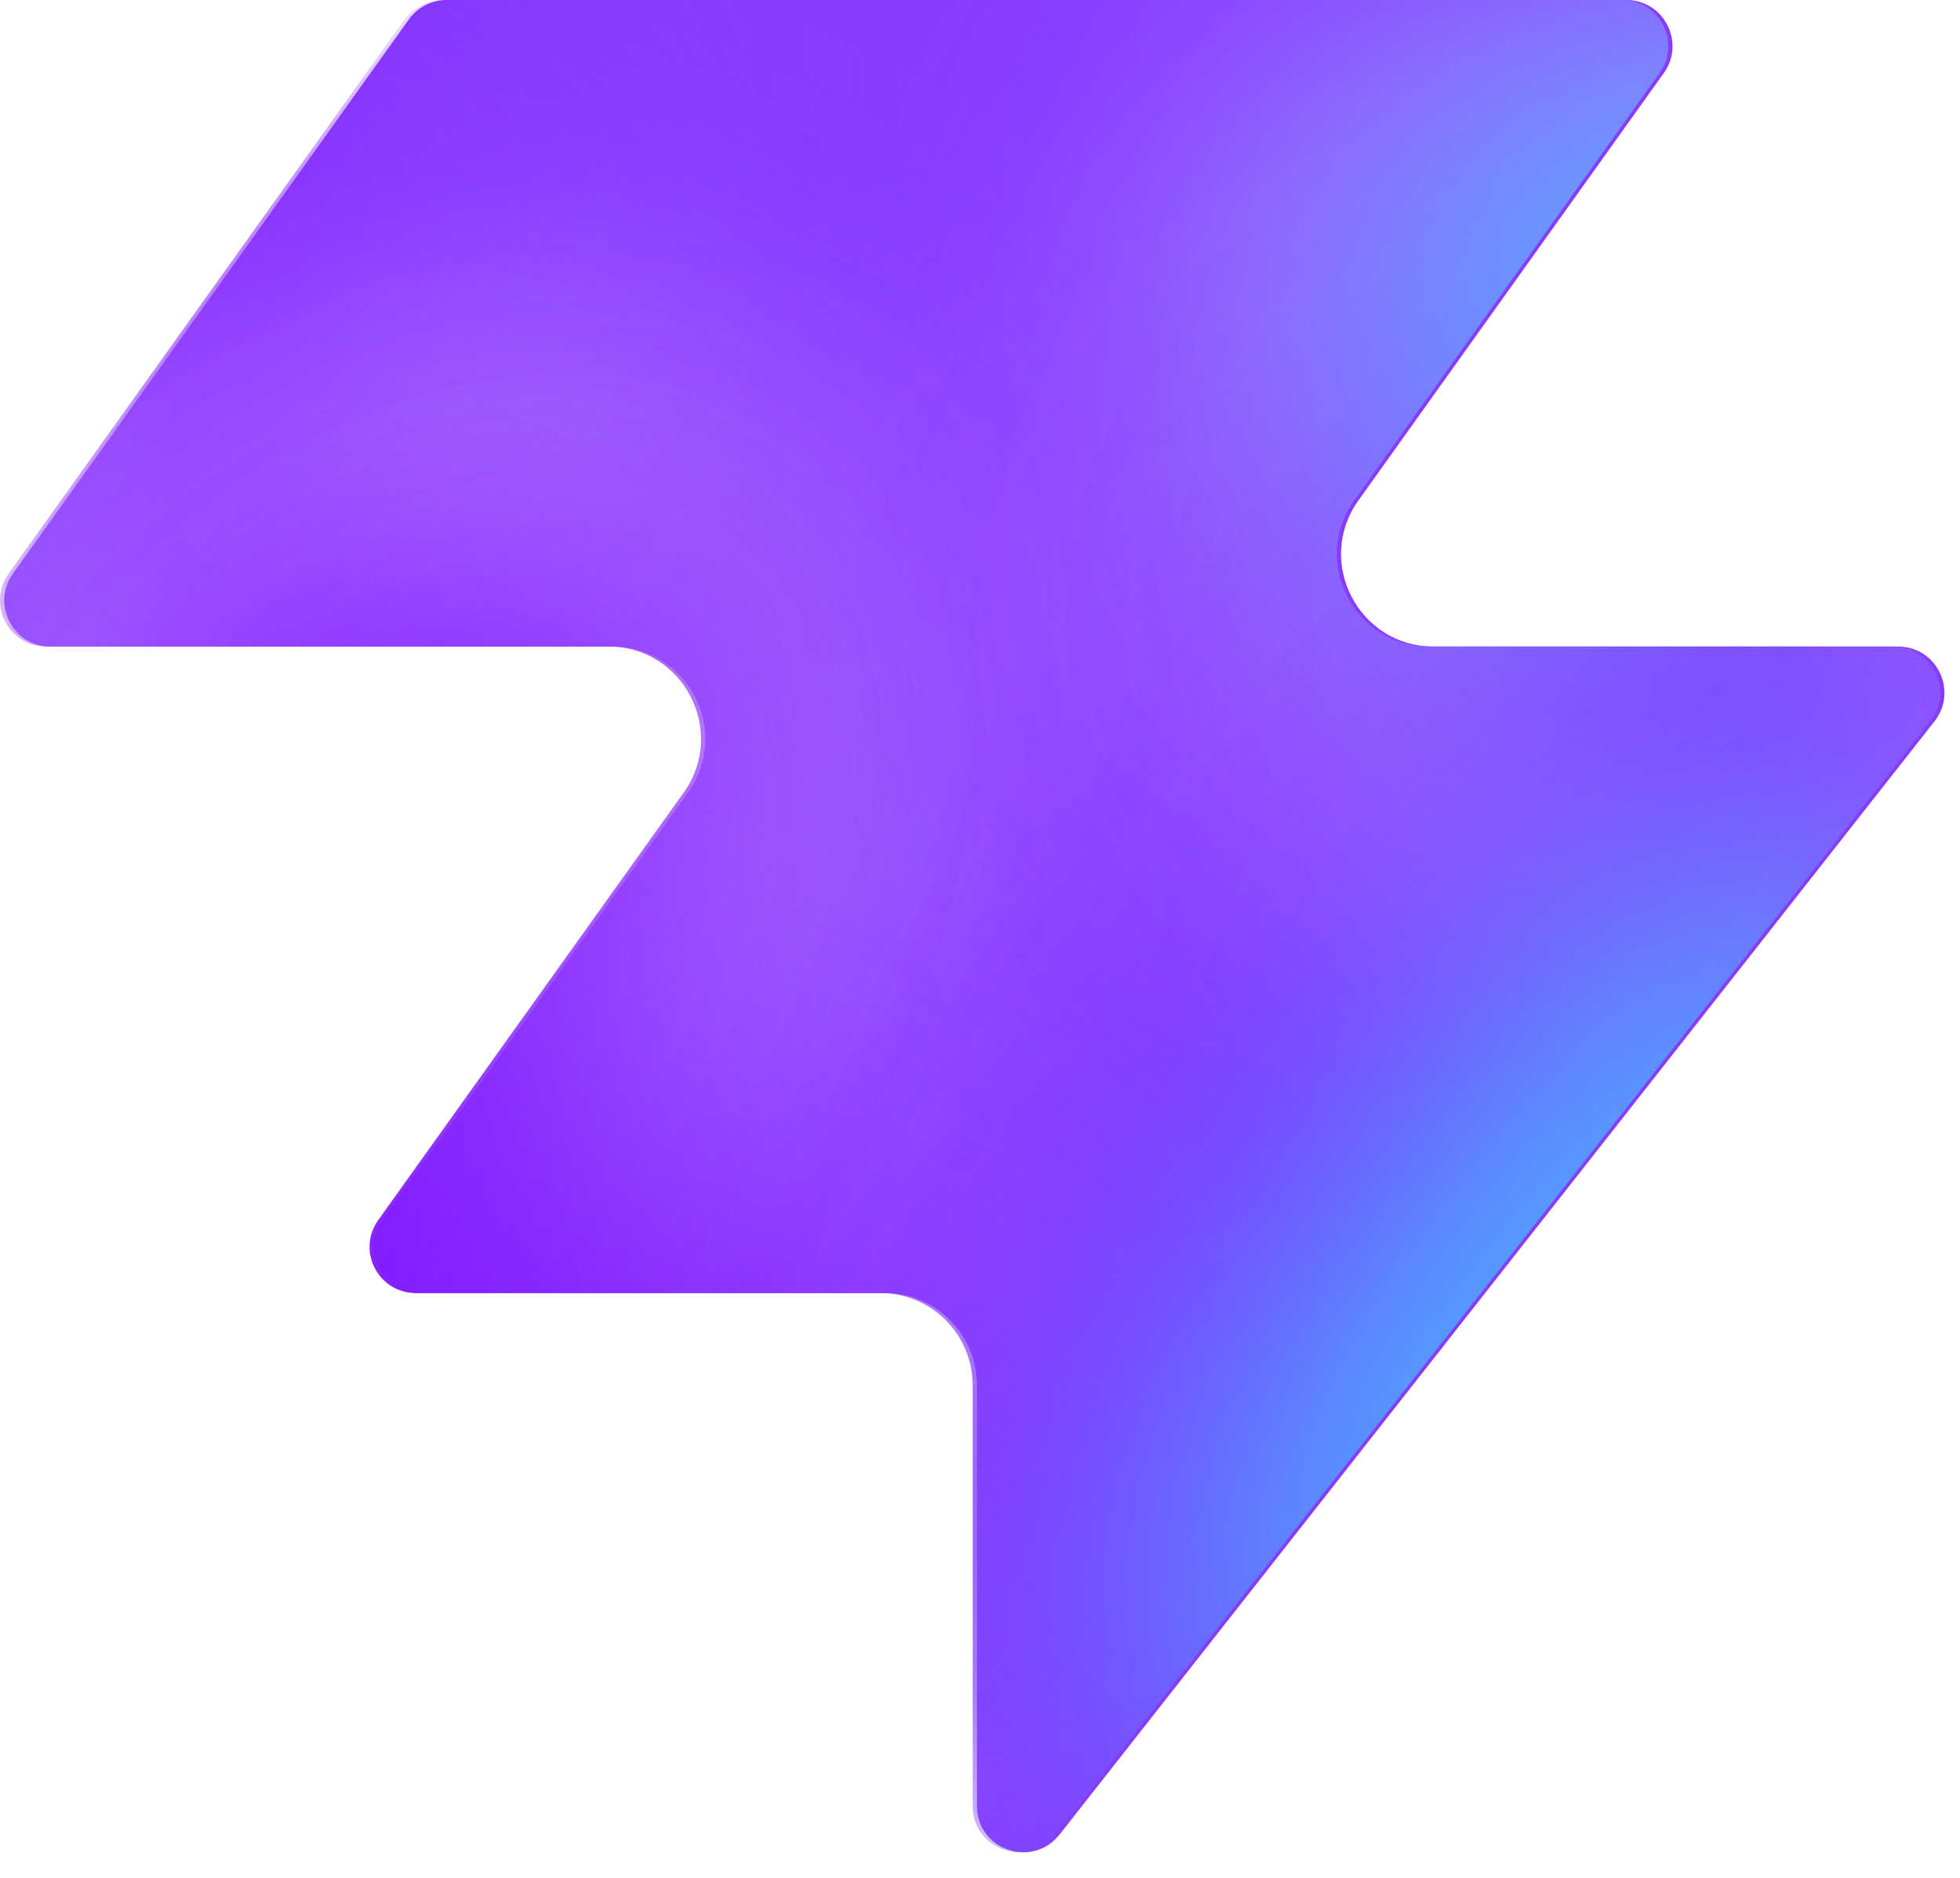
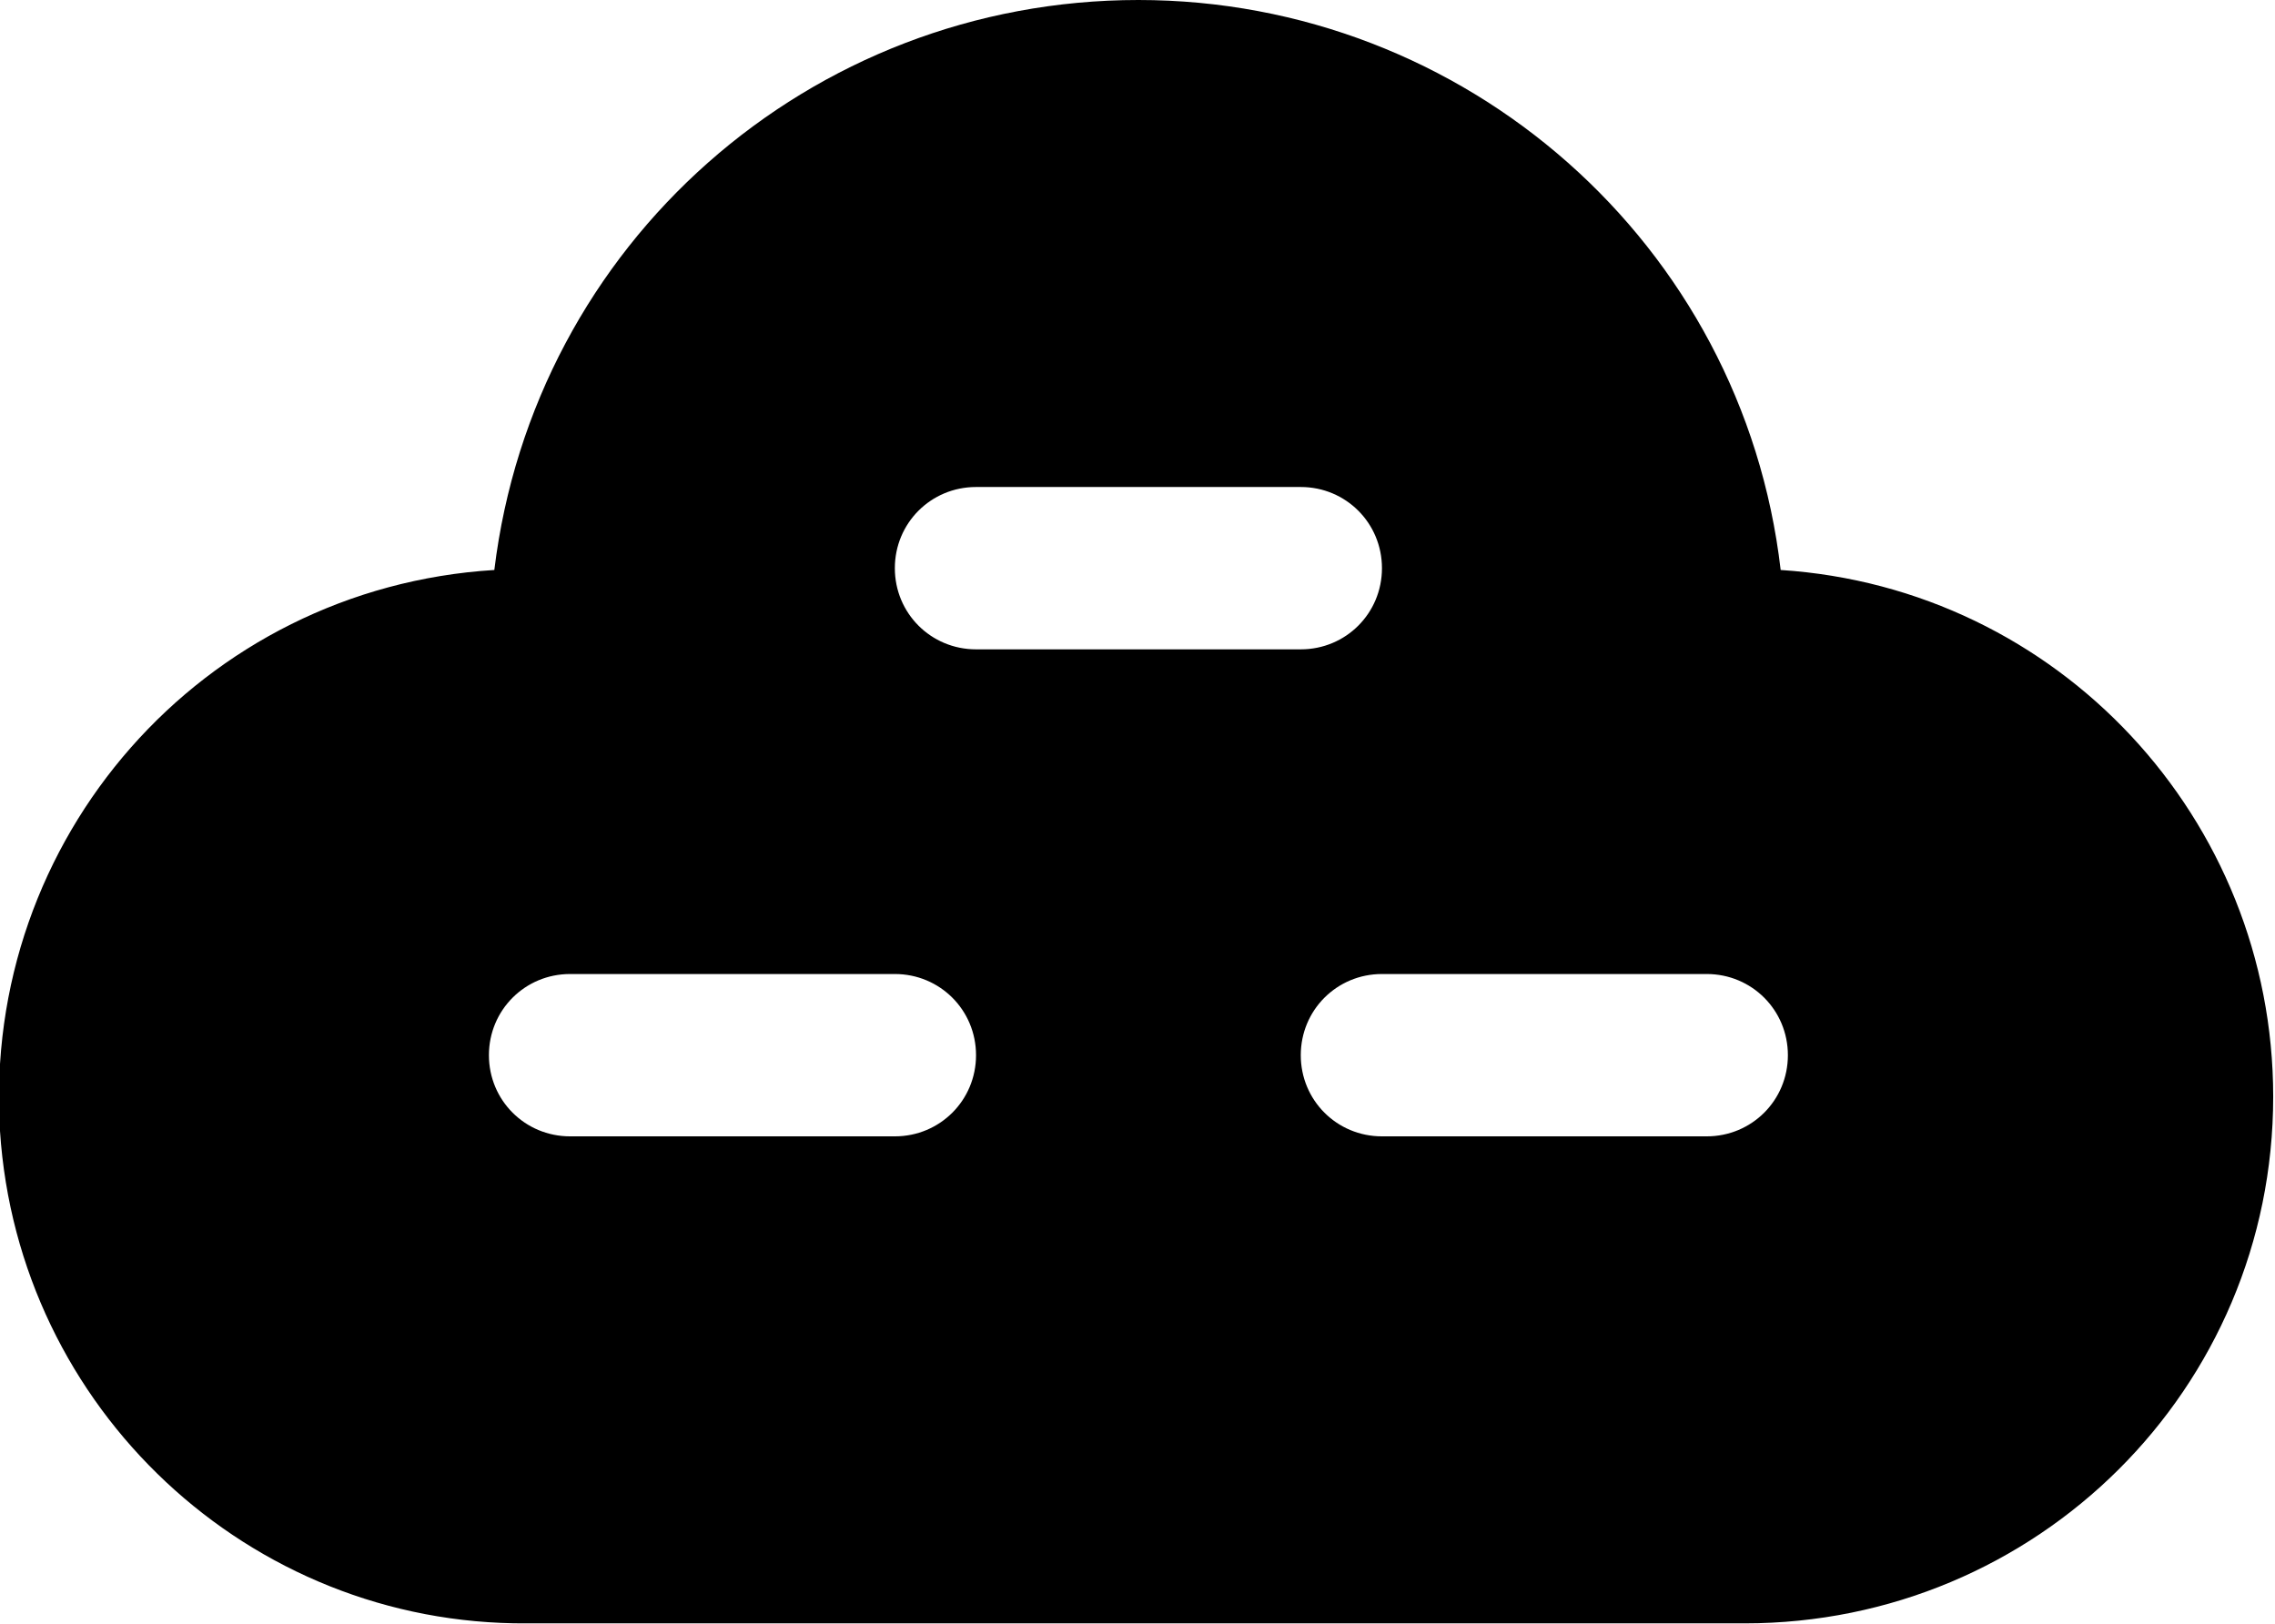
- <svg xmlns="http://www.w3.org/2000/svg" width="48" height="46" fill="none" viewBox="0 0 48 46">
-   <path fill="#863bff" d="M25.946 44.938c-.664.845-2.021.375-2.021-.698V33.937a2.26 2.26 0 0 0-2.262-2.262H10.287c-.92 0-1.456-1.04-.92-1.788l7.48-10.471c1.07-1.497 0-3.578-1.842-3.578H1.237c-.92 0-1.456-1.04-.92-1.788L10.013.474c.214-.297.556-.474.92-.474h28.894c.92 0 1.456 1.04.92 1.788l-7.48 10.471c-1.07 1.498 0 3.579 1.842 3.579h11.377c.943 0 1.473 1.088.89 1.83L25.947 44.94z" style="fill:#863bff;fill:color(display-p3 .525 .23 1);fill-opacity:1" />
-   <mask id="a" width="48" height="46" x="0" y="0" maskUnits="userSpaceOnUse" style="mask-type:alpha">
-     <path fill="#000" d="M25.842 44.938c-.664.844-2.021.375-2.021-.698V33.937a2.26 2.26 0 0 0-2.262-2.262H10.183c-.92 0-1.456-1.04-.92-1.788l7.48-10.471c1.07-1.498 0-3.579-1.842-3.579H1.133c-.92 0-1.456-1.04-.92-1.787L9.91.473c.214-.297.556-.474.92-.474h28.894c.92 0 1.456 1.04.92 1.788l-7.48 10.471c-1.07 1.498 0 3.578 1.842 3.578h11.377c.943 0 1.473 1.088.89 1.832L25.843 44.94z" style="fill:#000;fill-opacity:1" />
-   </mask>
-   <g mask="url(#a)">
-     <g filter="url(#b)">
-       <ellipse cx="5.508" cy="14.704" fill="#ede6ff" rx="5.508" ry="14.704" style="fill:#ede6ff;fill:color(display-p3 .927 .903 1);fill-opacity:1" transform="matrix(.00324 1 1 -.00324 -4.47 31.516)" />
-     </g>
-     <g filter="url(#c)">
-       <ellipse cx="10.399" cy="29.851" fill="#ede6ff" rx="10.399" ry="29.851" style="fill:#ede6ff;fill:color(display-p3 .927 .903 1);fill-opacity:1" transform="matrix(.00324 1 1 -.00324 -39.328 7.883)" />
-     </g>
-     <g filter="url(#d)">
-       <ellipse cx="5.508" cy="30.487" fill="#7e14ff" rx="5.508" ry="30.487" style="fill:#7e14ff;fill:color(display-p3 .492 .077 1);fill-opacity:1" transform="rotate(89.814 -25.913 -14.639)scale(1 -1)" />
-     </g>
-     <g filter="url(#e)">
-       <ellipse cx="5.508" cy="30.599" fill="#7e14ff" rx="5.508" ry="30.599" style="fill:#7e14ff;fill:color(display-p3 .492 .077 1);fill-opacity:1" transform="rotate(89.814 -32.644 -3.334)scale(1 -1)" />
-     </g>
-     <g filter="url(#f)">
-       <ellipse cx="5.508" cy="30.599" fill="#7e14ff" rx="5.508" ry="30.599" style="fill:#7e14ff;fill:color(display-p3 .492 .077 1);fill-opacity:1" transform="matrix(.00324 1 1 -.00324 -34.34 30.47)" />
-     </g>
-     <g filter="url(#g)">
-       <ellipse cx="14.072" cy="22.078" fill="#ede6ff" rx="14.072" ry="22.078" style="fill:#ede6ff;fill:color(display-p3 .927 .903 1);fill-opacity:1" transform="rotate(93.35 24.506 48.493)scale(-1 1)" />
-     </g>
-     <g filter="url(#h)">
-       <ellipse cx="3.47" cy="21.501" fill="#7e14ff" rx="3.47" ry="21.501" style="fill:#7e14ff;fill:color(display-p3 .492 .077 1);fill-opacity:1" transform="rotate(89.009 28.708 47.59)scale(-1 1)" />
-     </g>
-     <g filter="url(#i)">
-       <ellipse cx="3.47" cy="21.501" fill="#7e14ff" rx="3.47" ry="21.501" style="fill:#7e14ff;fill:color(display-p3 .492 .077 1);fill-opacity:1" transform="rotate(89.009 28.708 47.59)scale(-1 1)" />
-     </g>
-     <g filter="url(#j)">
-       <ellipse cx=".387" cy="8.972" fill="#7e14ff" rx="4.407" ry="29.108" style="fill:#7e14ff;fill:color(display-p3 .492 .077 1);fill-opacity:1" transform="rotate(39.51 .387 8.972)" />
-     </g>
-     <g filter="url(#k)">
-       <ellipse cx="47.523" cy="-6.092" fill="#7e14ff" rx="4.407" ry="29.108" style="fill:#7e14ff;fill:color(display-p3 .492 .077 1);fill-opacity:1" transform="rotate(37.892 47.523 -6.092)" />
-     </g>
-     <g filter="url(#l)">
-       <ellipse cx="41.412" cy="6.333" fill="#47bfff" rx="5.971" ry="9.665" style="fill:#47bfff;fill:color(display-p3 .28 .748 1);fill-opacity:1" transform="rotate(37.892 41.412 6.333)" />
-     </g>
-     <g filter="url(#m)">
-       <ellipse cx="-1.879" cy="38.332" fill="#7e14ff" rx="4.407" ry="29.108" style="fill:#7e14ff;fill:color(display-p3 .492 .077 1);fill-opacity:1" transform="rotate(37.892 -1.88 38.332)" />
-     </g>
-     <g filter="url(#n)">
-       <ellipse cx="-1.879" cy="38.332" fill="#7e14ff" rx="4.407" ry="29.108" style="fill:#7e14ff;fill:color(display-p3 .492 .077 1);fill-opacity:1" transform="rotate(37.892 -1.88 38.332)" />
-     </g>
-     <g filter="url(#o)">
-       <ellipse cx="35.651" cy="29.907" fill="#7e14ff" rx="4.407" ry="29.108" style="fill:#7e14ff;fill:color(display-p3 .492 .077 1);fill-opacity:1" transform="rotate(37.892 35.651 29.907)" />
-     </g>
-     <g filter="url(#p)">
-       <ellipse cx="38.418" cy="32.4" fill="#47bfff" rx="5.971" ry="15.297" style="fill:#47bfff;fill:color(display-p3 .28 .748 1);fill-opacity:1" transform="rotate(37.892 38.418 32.4)" />
-     </g>
-   </g>
-   <defs>
-     <filter id="b" width="60.045" height="41.654" x="-19.77" y="16.149" color-interpolation-filters="sRGB" filterUnits="userSpaceOnUse">
-       <feFlood flood-opacity="0" result="BackgroundImageFix" />
-       <feBlend in="SourceGraphic" in2="BackgroundImageFix" result="shape" />
-       <feGaussianBlur result="effect1_foregroundBlur_2002_17158" stdDeviation="7.659" />
-     </filter>
-     <filter id="c" width="90.34" height="51.437" x="-54.613" y="-7.533" color-interpolation-filters="sRGB" filterUnits="userSpaceOnUse">
-       <feFlood flood-opacity="0" result="BackgroundImageFix" />
-       <feBlend in="SourceGraphic" in2="BackgroundImageFix" result="shape" />
-       <feGaussianBlur result="effect1_foregroundBlur_2002_17158" stdDeviation="7.659" />
-     </filter>
-     <filter id="d" width="79.355" height="29.4" x="-49.64" y="2.03" color-interpolation-filters="sRGB" filterUnits="userSpaceOnUse">
-       <feFlood flood-opacity="0" result="BackgroundImageFix" />
-       <feBlend in="SourceGraphic" in2="BackgroundImageFix" result="shape" />
-       <feGaussianBlur result="effect1_foregroundBlur_2002_17158" stdDeviation="4.596" />
-     </filter>
-     <filter id="e" width="79.579" height="29.4" x="-45.045" y="20.029" color-interpolation-filters="sRGB" filterUnits="userSpaceOnUse">
-       <feFlood flood-opacity="0" result="BackgroundImageFix" />
-       <feBlend in="SourceGraphic" in2="BackgroundImageFix" result="shape" />
-       <feGaussianBlur result="effect1_foregroundBlur_2002_17158" stdDeviation="4.596" />
-     </filter>
-     <filter id="f" width="79.579" height="29.4" x="-43.513" y="21.178" color-interpolation-filters="sRGB" filterUnits="userSpaceOnUse">
-       <feFlood flood-opacity="0" result="BackgroundImageFix" />
-       <feBlend in="SourceGraphic" in2="BackgroundImageFix" result="shape" />
-       <feGaussianBlur result="effect1_foregroundBlur_2002_17158" stdDeviation="4.596" />
-     </filter>
-     <filter id="g" width="74.749" height="58.852" x="15.756" y="-17.901" color-interpolation-filters="sRGB" filterUnits="userSpaceOnUse">
-       <feFlood flood-opacity="0" result="BackgroundImageFix" />
-       <feBlend in="SourceGraphic" in2="BackgroundImageFix" result="shape" />
-       <feGaussianBlur result="effect1_foregroundBlur_2002_17158" stdDeviation="7.659" />
-     </filter>
-     <filter id="h" width="61.377" height="25.362" x="23.548" y="2.284" color-interpolation-filters="sRGB" filterUnits="userSpaceOnUse">
-       <feFlood flood-opacity="0" result="BackgroundImageFix" />
-       <feBlend in="SourceGraphic" in2="BackgroundImageFix" result="shape" />
-       <feGaussianBlur result="effect1_foregroundBlur_2002_17158" stdDeviation="4.596" />
-     </filter>
-     <filter id="i" width="61.377" height="25.362" x="23.548" y="2.284" color-interpolation-filters="sRGB" filterUnits="userSpaceOnUse">
-       <feFlood flood-opacity="0" result="BackgroundImageFix" />
-       <feBlend in="SourceGraphic" in2="BackgroundImageFix" result="shape" />
-       <feGaussianBlur result="effect1_foregroundBlur_2002_17158" stdDeviation="4.596" />
-     </filter>
-     <filter id="j" width="56.045" height="63.649" x="-27.636" y="-22.853" color-interpolation-filters="sRGB" filterUnits="userSpaceOnUse">
-       <feFlood flood-opacity="0" result="BackgroundImageFix" />
-       <feBlend in="SourceGraphic" in2="BackgroundImageFix" result="shape" />
-       <feGaussianBlur result="effect1_foregroundBlur_2002_17158" stdDeviation="4.596" />
-     </filter>
-     <filter id="k" width="54.814" height="64.646" x="20.116" y="-38.415" color-interpolation-filters="sRGB" filterUnits="userSpaceOnUse">
-       <feFlood flood-opacity="0" result="BackgroundImageFix" />
-       <feBlend in="SourceGraphic" in2="BackgroundImageFix" result="shape" />
-       <feGaussianBlur result="effect1_foregroundBlur_2002_17158" stdDeviation="4.596" />
-     </filter>
-     <filter id="l" width="33.541" height="35.313" x="24.641" y="-11.323" color-interpolation-filters="sRGB" filterUnits="userSpaceOnUse">
-       <feFlood flood-opacity="0" result="BackgroundImageFix" />
-       <feBlend in="SourceGraphic" in2="BackgroundImageFix" result="shape" />
-       <feGaussianBlur result="effect1_foregroundBlur_2002_17158" stdDeviation="4.596" />
-     </filter>
-     <filter id="m" width="54.814" height="64.646" x="-29.286" y="6.009" color-interpolation-filters="sRGB" filterUnits="userSpaceOnUse">
-       <feFlood flood-opacity="0" result="BackgroundImageFix" />
-       <feBlend in="SourceGraphic" in2="BackgroundImageFix" result="shape" />
-       <feGaussianBlur result="effect1_foregroundBlur_2002_17158" stdDeviation="4.596" />
-     </filter>
-     <filter id="n" width="54.814" height="64.646" x="-29.286" y="6.009" color-interpolation-filters="sRGB" filterUnits="userSpaceOnUse">
-       <feFlood flood-opacity="0" result="BackgroundImageFix" />
-       <feBlend in="SourceGraphic" in2="BackgroundImageFix" result="shape" />
-       <feGaussianBlur result="effect1_foregroundBlur_2002_17158" stdDeviation="4.596" />
-     </filter>
-     <filter id="o" width="54.814" height="64.646" x="8.244" y="-2.416" color-interpolation-filters="sRGB" filterUnits="userSpaceOnUse">
-       <feFlood flood-opacity="0" result="BackgroundImageFix" />
-       <feBlend in="SourceGraphic" in2="BackgroundImageFix" result="shape" />
-       <feGaussianBlur result="effect1_foregroundBlur_2002_17158" stdDeviation="4.596" />
-     </filter>
-     <filter id="p" width="39.409" height="43.623" x="18.713" y="10.588" color-interpolation-filters="sRGB" filterUnits="userSpaceOnUse">
-       <feFlood flood-opacity="0" result="BackgroundImageFix" />
-       <feBlend in="SourceGraphic" in2="BackgroundImageFix" result="shape" />
-       <feGaussianBlur result="effect1_foregroundBlur_2002_17158" stdDeviation="4.596" />
-     </filter>
-   </defs>
+ <svg xmlns="http://www.w3.org/2000/svg" id="Layer_1" version="1.1" viewBox="0 0 12.61 9">
+   <path d="M6.31,0c-1.82,0-3.35,1.35-3.57,3.16C1.12,3.26-.1,4.65,0,6.27c.1,1.54,1.38,2.74,2.92,2.73h6.75c1.62,0,2.93-1.3,2.93-2.92,0-1.54-1.19-2.82-2.73-2.92C9.66,1.35,8.12,0,6.31,0M5.41,2.7h1.8c.25,0,.45.2.45.45s-.2.45-.45.45h-1.8c-.25,0-.45-.2-.45-.45s.2-.45.45-.45M2.71,5.85c0-.25.2-.45.45-.45h1.8c.25,0,.45.2.45.45s-.2.45-.45.45h-1.8c-.25,0-.45-.2-.45-.45M7.66,5.4h1.8c.25,0,.45.2.45.45s-.2.45-.45.45h-1.8c-.25,0-.45-.2-.45-.45s.2-.45.45-.45" />
</svg>
